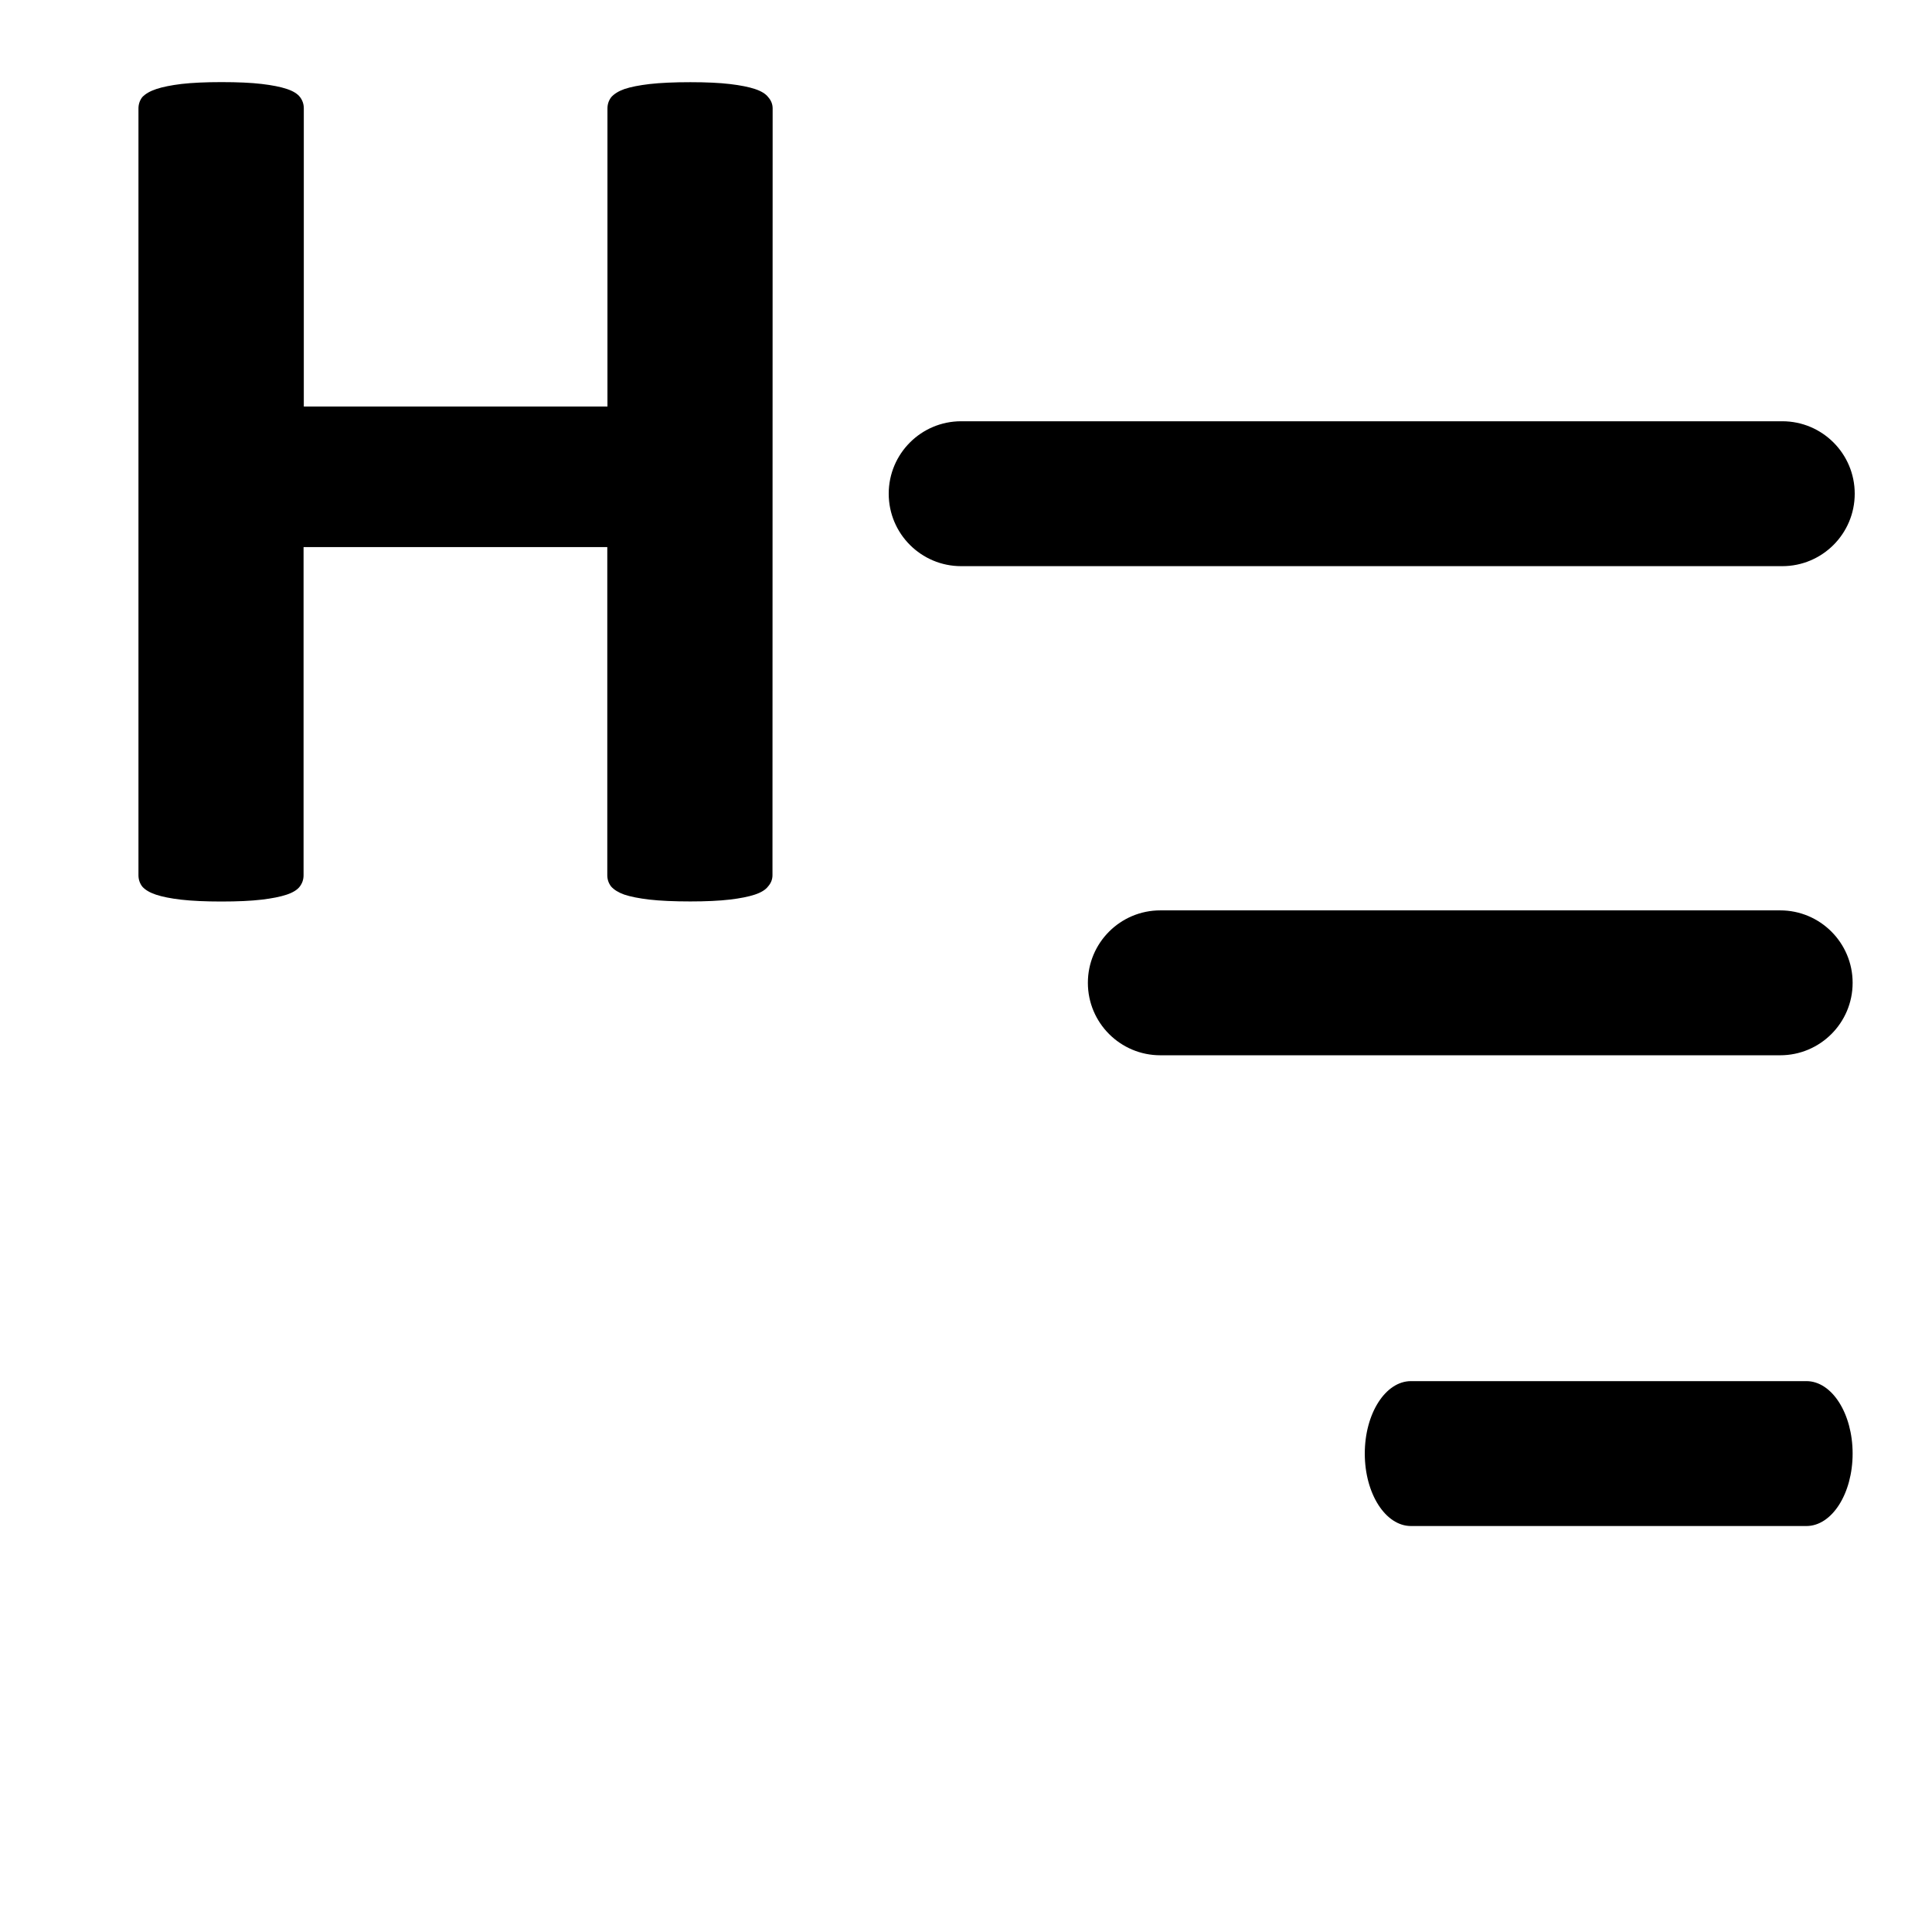
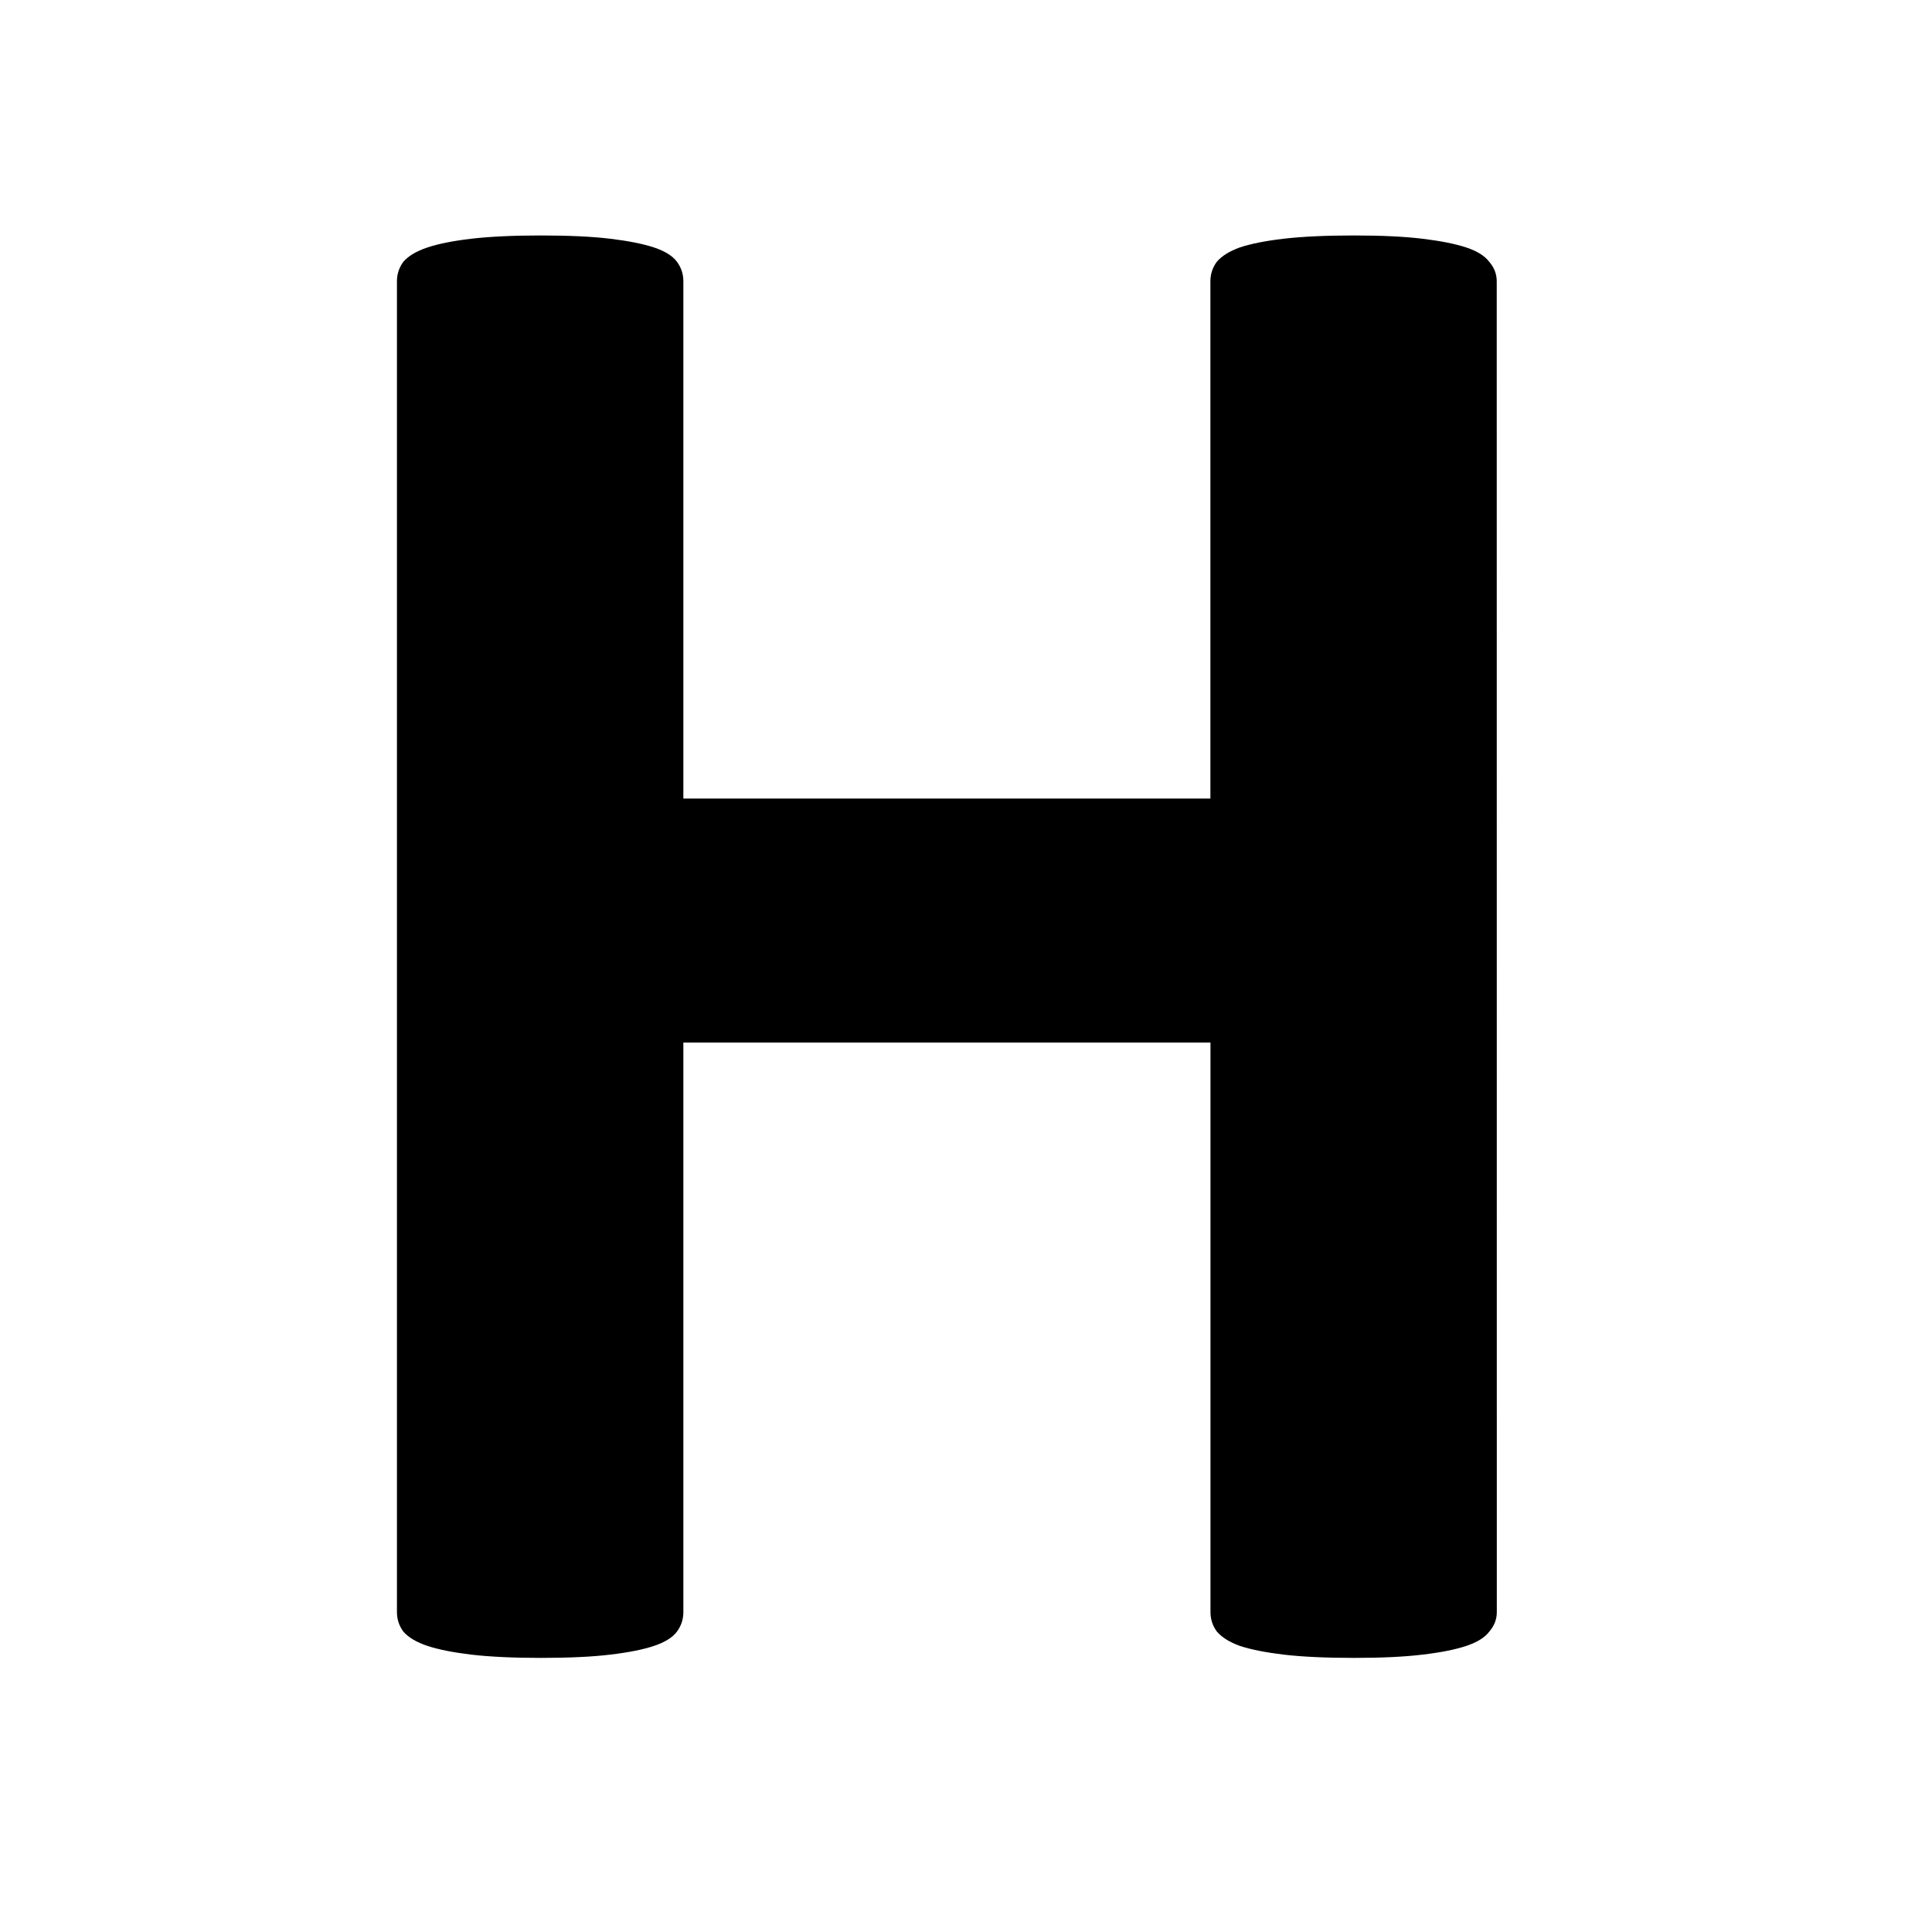
- <svg xmlns="http://www.w3.org/2000/svg" xmlns:xlink="http://www.w3.org/1999/xlink" viewBox="0 0 24 24" role="img" aria-label="Heading level" version="1.1" id="svg4">
-   <defs id="defs4" />
+ <svg xmlns="http://www.w3.org/2000/svg" viewBox="0 0 24 24" role="img" aria-label="Heading level" version="1.1" id="svg4">
+   <defs id="defs4">
+     <linearGradient id="swatch2">
+       <stop style="stop-color:#ffffff;stop-opacity:1;" offset="0" id="stop2" />
+     </linearGradient>
+   </defs>
  <rect width="24" height="24" fill="none" id="rect1" x="4.514" y="-3.281" />
-   <rect x="11.04" y="5.233" width="12" height="1.8" rx="0.9" fill="#000000" id="rect3" />
-   <rect x="13.514" y="11.309" width="9.5" height="1.8" rx="0.9" fill="#000000" id="rect4" />
-   <path style="font-weight:bold;font-size:11.358px;font-family:Calibri;-inkscape-font-specification:Calibri;stroke-width:1.33" d="m 9.596,10.872 q 0,0.078 -0.055,0.14 -0.047,0.062 -0.164,0.101 -0.117,0.039 -0.312,0.062 -0.195,0.023 -0.491,0.023 -0.304,0 -0.507,-0.023 -0.195,-0.023 -0.312,-0.062 -0.109,-0.039 -0.164,-0.101 -0.047,-0.062 -0.047,-0.14 V 6.796 h -3.773 v 4.077 q 0,0.078 -0.047,0.14 -0.047,0.062 -0.164,0.101 -0.117,0.039 -0.312,0.062 -0.195,0.023 -0.499,0.023 -0.296,0 -0.499,-0.023 -0.195,-0.023 -0.312,-0.062 -0.117,-0.039 -0.171,-0.101 -0.047,-0.062 -0.047,-0.14 V 1.347 q 0,-0.078 0.047,-0.14 Q 1.825,1.145 1.942,1.106 2.059,1.067 2.254,1.043 2.456,1.02 2.752,1.02 q 0.304,0 0.499,0.023 0.195,0.023 0.312,0.062 0.117,0.039 0.164,0.101 0.047,0.062 0.047,0.14 V 5.05 H 7.546 V 1.347 q 0,-0.078 0.047,-0.14 0.055,-0.062 0.164,-0.101 0.117,-0.039 0.312,-0.062 0.203,-0.023 0.507,-0.023 0.296,0 0.491,0.023 0.195,0.023 0.312,0.062 0.117,0.039 0.164,0.101 0.055,0.062 0.055,0.14 z" id="text4" aria-label="H" />
-   <use x="0" y="0" xlink:href="#rect4" id="use4" transform="matrix(0.637904,0,0,1,8.333198,5.84785)" />
+   <path style="font-weight:bold;font-size:11.358px;font-family:Calibri;-inkscape-font-specification:Calibri;stroke-width:1.33" d="m 18.594,20.026 q 0,0.135 -0.095,0.244 -0.081,0.108 -0.284,0.176 -0.203,0.068 -0.541,0.108 -0.338,0.041 -0.852,0.041 -0.528,0 -0.879,-0.041 -0.338,-0.041 -0.541,-0.108 -0.189,-0.068 -0.284,-0.176 -0.081,-0.108 -0.081,-0.244 V 12.951 H 8.489 v 7.075 q 0,0.135 -0.081,0.244 -0.081,0.108 -0.284,0.176 -0.203,0.068 -0.541,0.108 -0.338,0.041 -0.866,0.041 -0.514,0 -0.866,-0.041 -0.338,-0.041 -0.541,-0.108 -0.203,-0.068 -0.298,-0.176 -0.081,-0.108 -0.081,-0.244 V 3.494 q 0,-0.135 0.081,-0.244 0.095,-0.108 0.298,-0.176 0.203,-0.068 0.541,-0.108 0.352,-0.041 0.866,-0.041 0.528,0 0.866,0.041 0.338,0.041 0.541,0.108 0.203,0.068 0.284,0.176 0.081,0.108 0.081,0.244 V 9.92 H 15.036 V 3.494 q 0,-0.135 0.081,-0.244 0.095,-0.108 0.284,-0.176 0.203,-0.068 0.541,-0.108 0.352,-0.041 0.879,-0.041 0.514,0 0.852,0.041 0.338,0.041 0.541,0.108 0.203,0.068 0.284,0.176 0.095,0.108 0.095,0.244 z" id="text4-7" aria-label="H" />
</svg>
